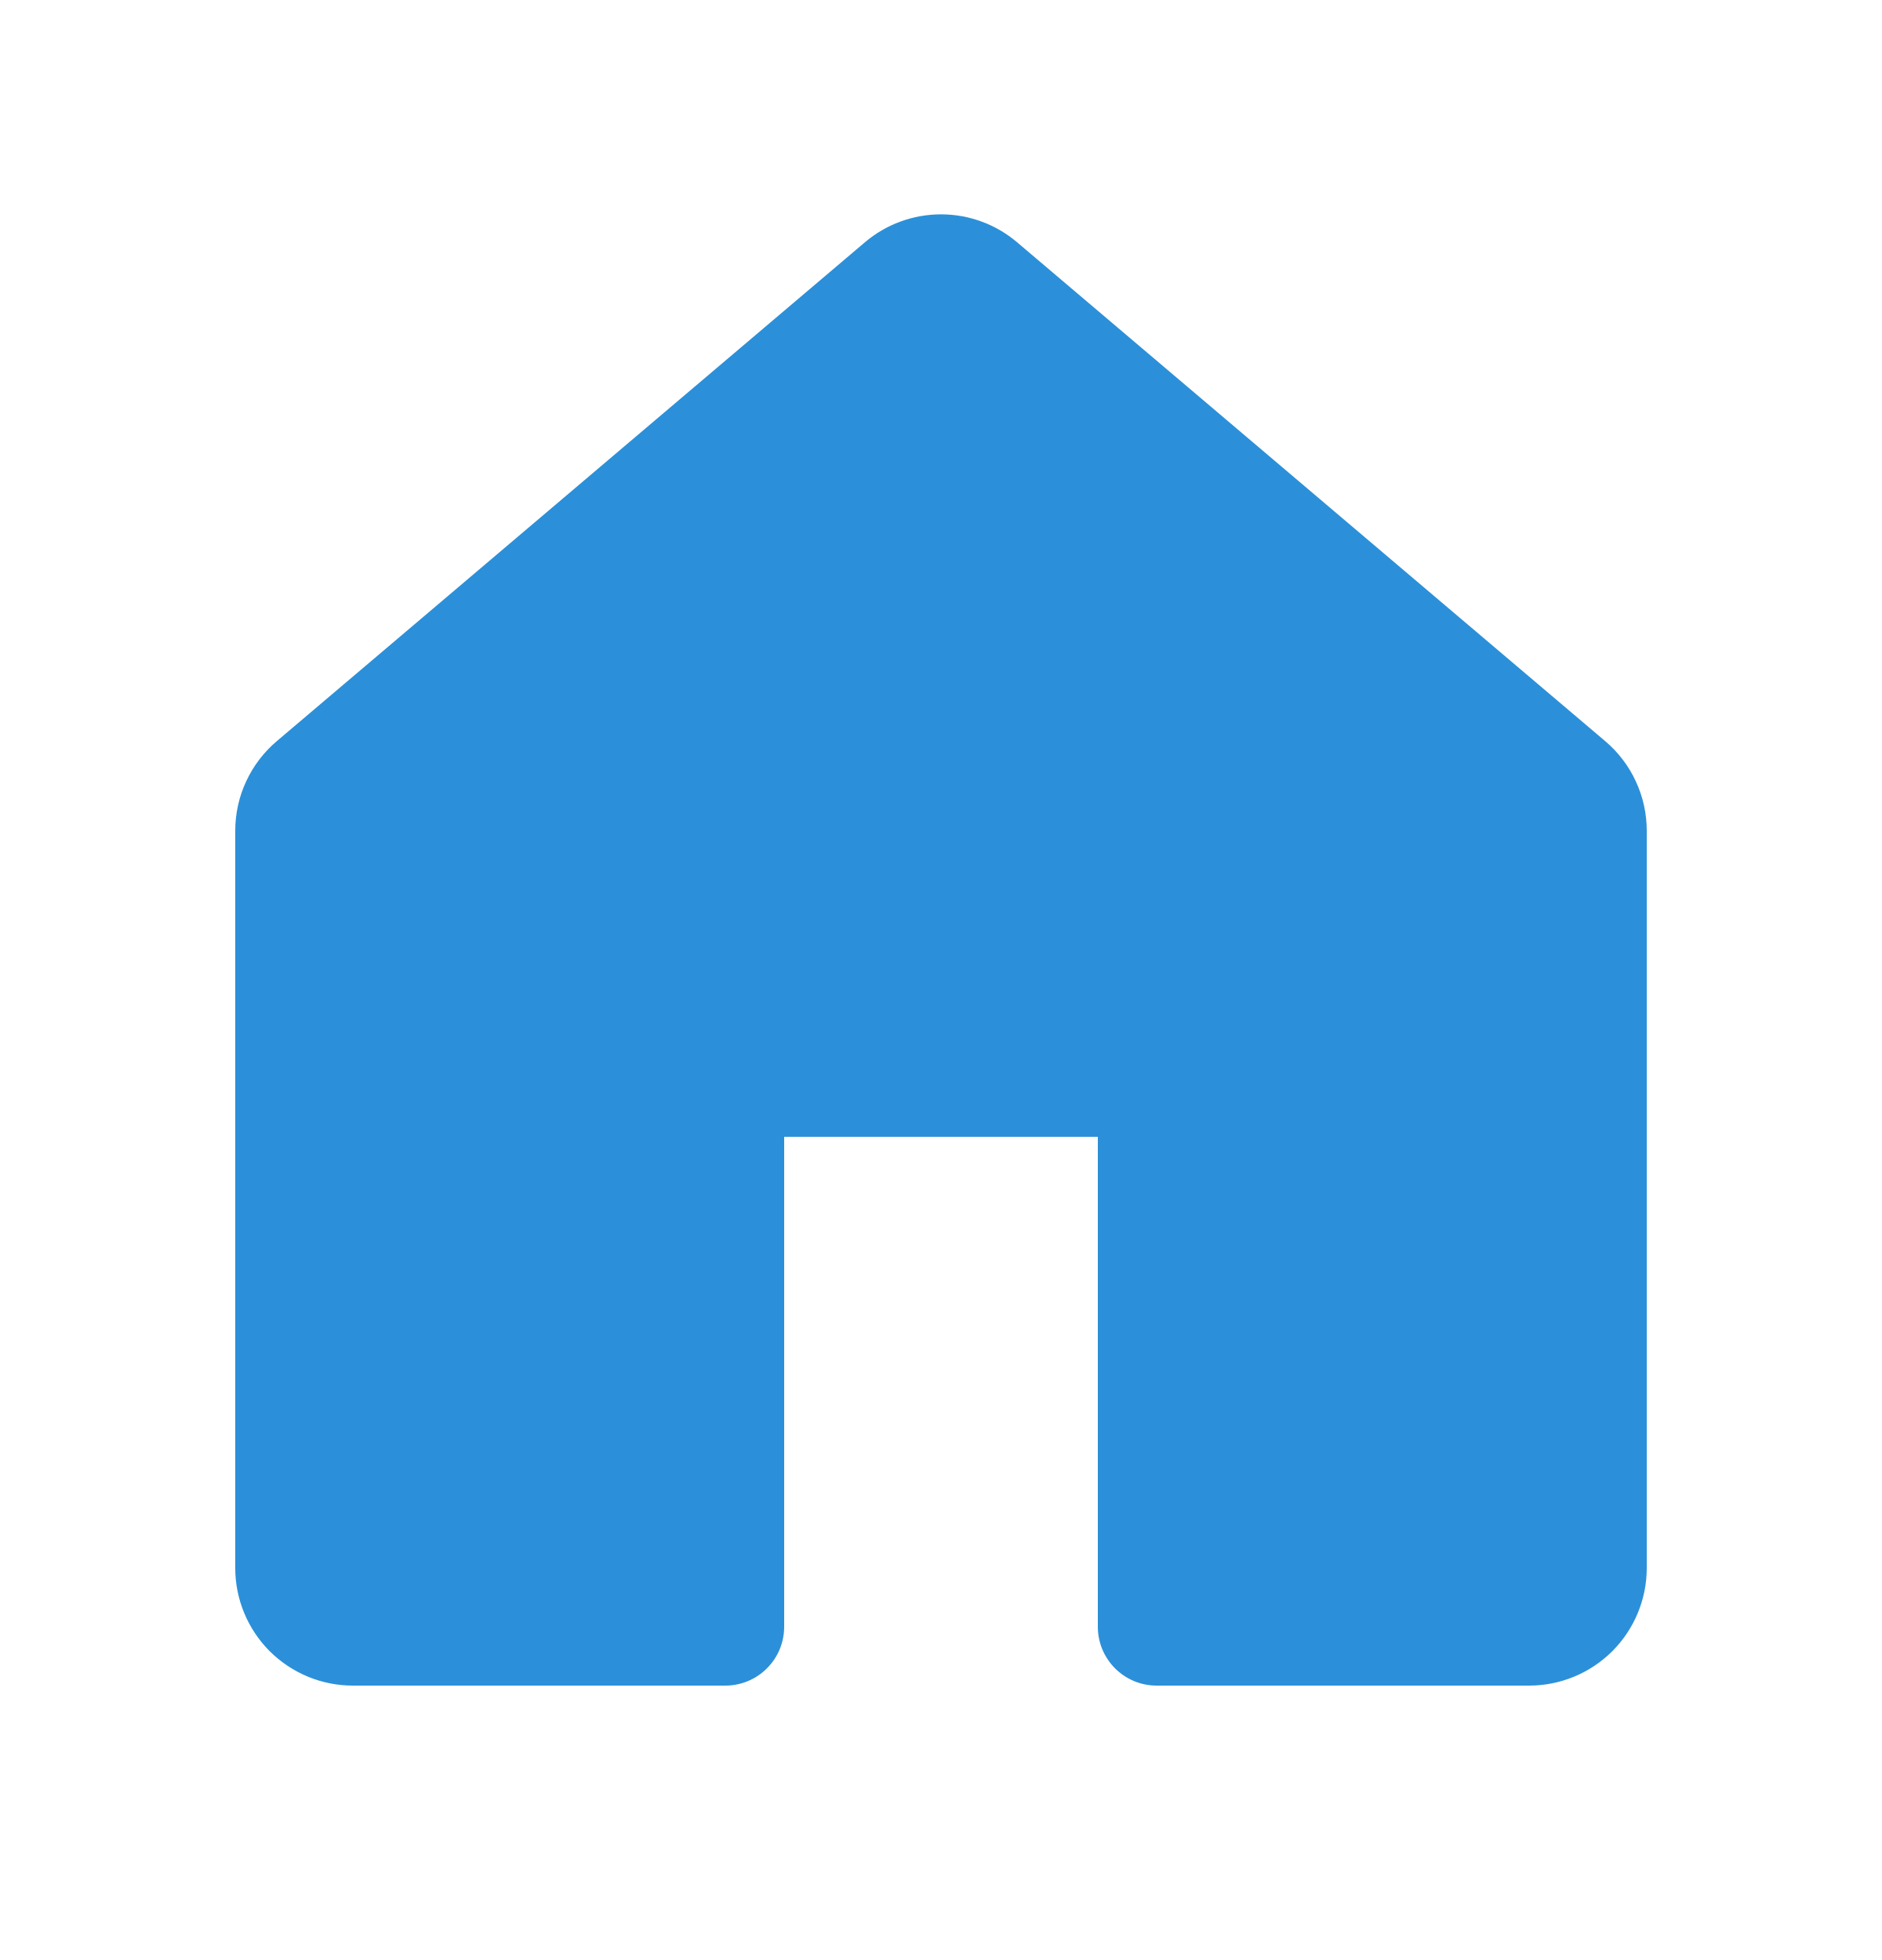
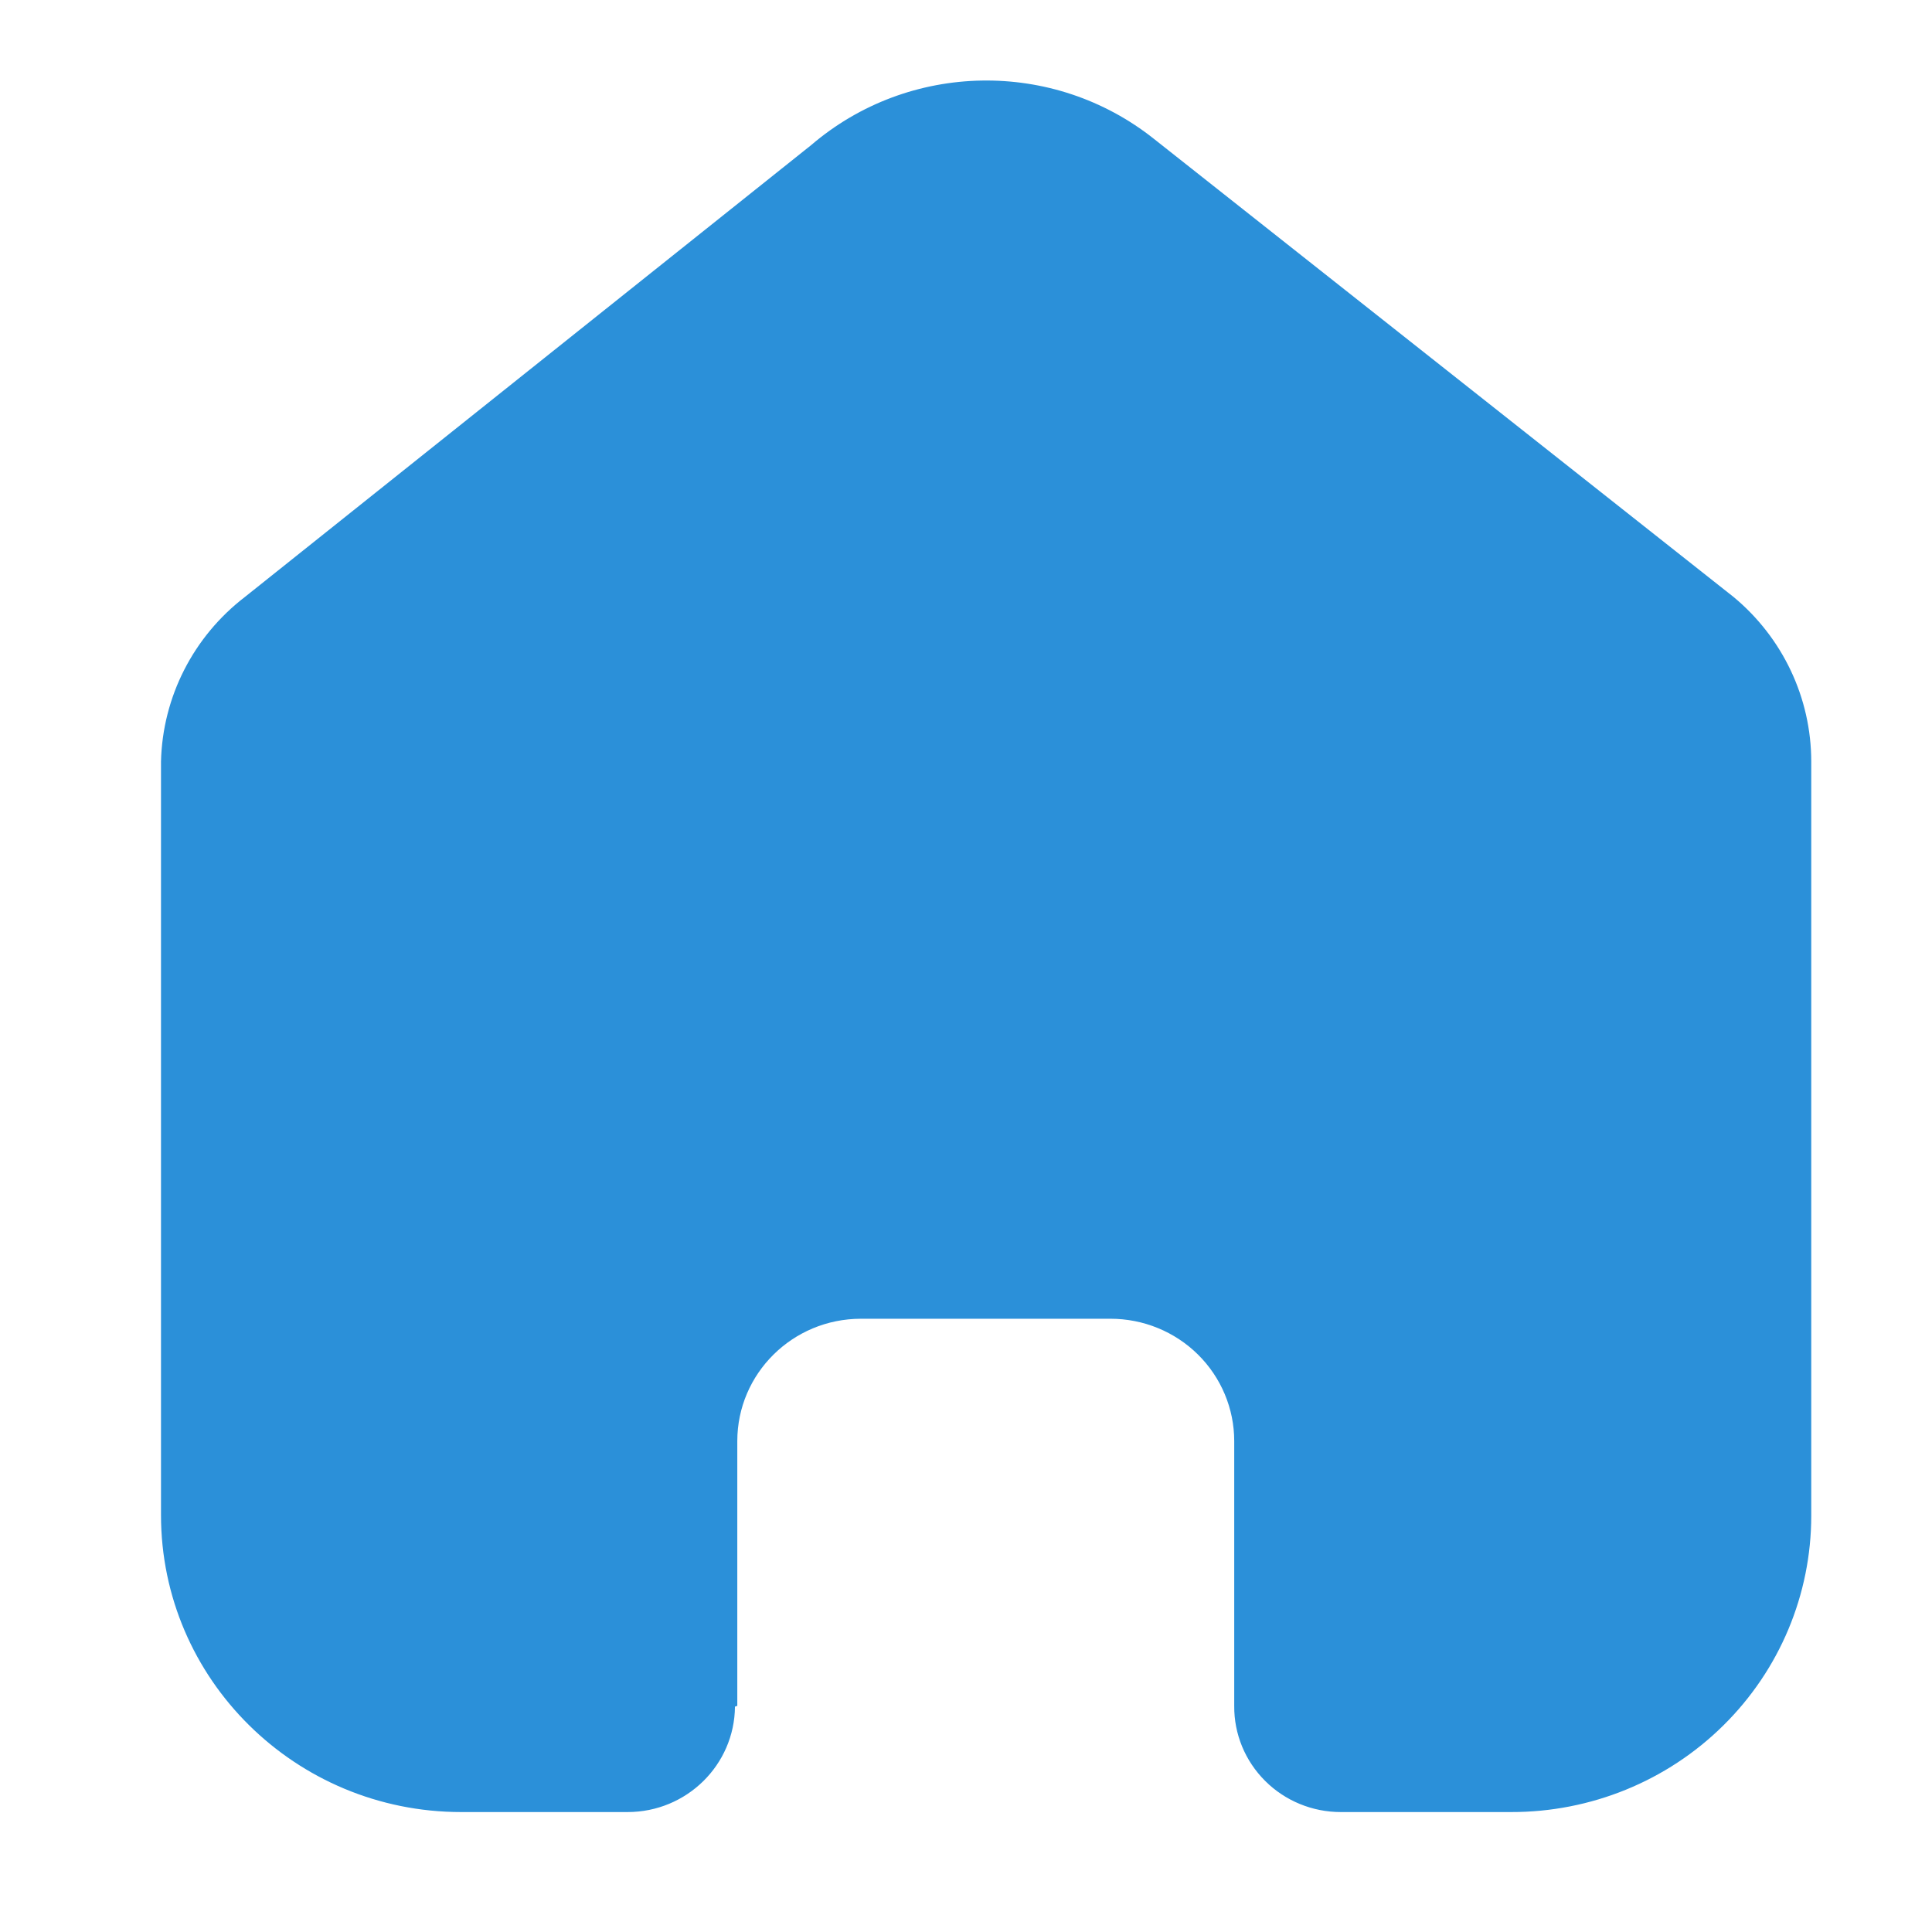
- <svg xmlns="http://www.w3.org/2000/svg" width="24" height="25" viewBox="0 0 24 25" fill="none">
-   <path d="M12.97 3.09C12.699 2.86 12.355 2.734 12 2.734C11.645 2.734 11.301 2.86 11.03 3.09L3.53 9.453C3.364 9.594 3.23 9.769 3.139 9.967C3.047 10.164 3 10.379 3 10.597V20C3 20.398 3.158 20.779 3.439 21.061C3.721 21.342 4.102 21.5 4.5 21.5H9.25C9.449 21.5 9.64 21.421 9.78 21.28C9.921 21.14 10 20.949 10 20.75V14.5H14V20.75C14 21.164 14.336 21.5 14.75 21.5H19.5C19.898 21.5 20.279 21.342 20.561 21.061C20.842 20.779 21 20.398 21 20V10.597C21 10.379 20.953 10.164 20.861 9.967C20.77 9.769 20.636 9.594 20.47 9.453L12.97 3.09V3.09Z" fill="#2B90D9" />
+ <svg xmlns="http://www.w3.org/2000/svg" width="24" height="24" viewBox="0 0 24 24" fill="none">
+   <path d="M9.159 21.191V17.902C9.159 17.063 9.846 16.382 10.695 16.382H13.796C14.203 16.382 14.594 16.542 14.882 16.827C15.17 17.112 15.332 17.499 15.332 17.902V21.191C15.329 21.54 15.467 21.875 15.716 22.123C15.964 22.371 16.303 22.51 16.655 22.51H18.771C19.759 22.512 20.708 22.126 21.407 21.435C22.107 20.745 22.5 19.807 22.5 18.829V9.461C22.5 8.671 22.146 7.922 21.534 7.415L14.337 1.727C13.085 0.73 11.291 0.762 10.076 1.803L3.043 7.415C2.402 7.907 2.019 8.658 2 9.461V18.82C2 20.858 3.67 22.51 5.729 22.51H7.796C8.529 22.51 9.124 21.925 9.13 21.2L9.159 21.191Z" fill="#2B90D9" />
</svg>
